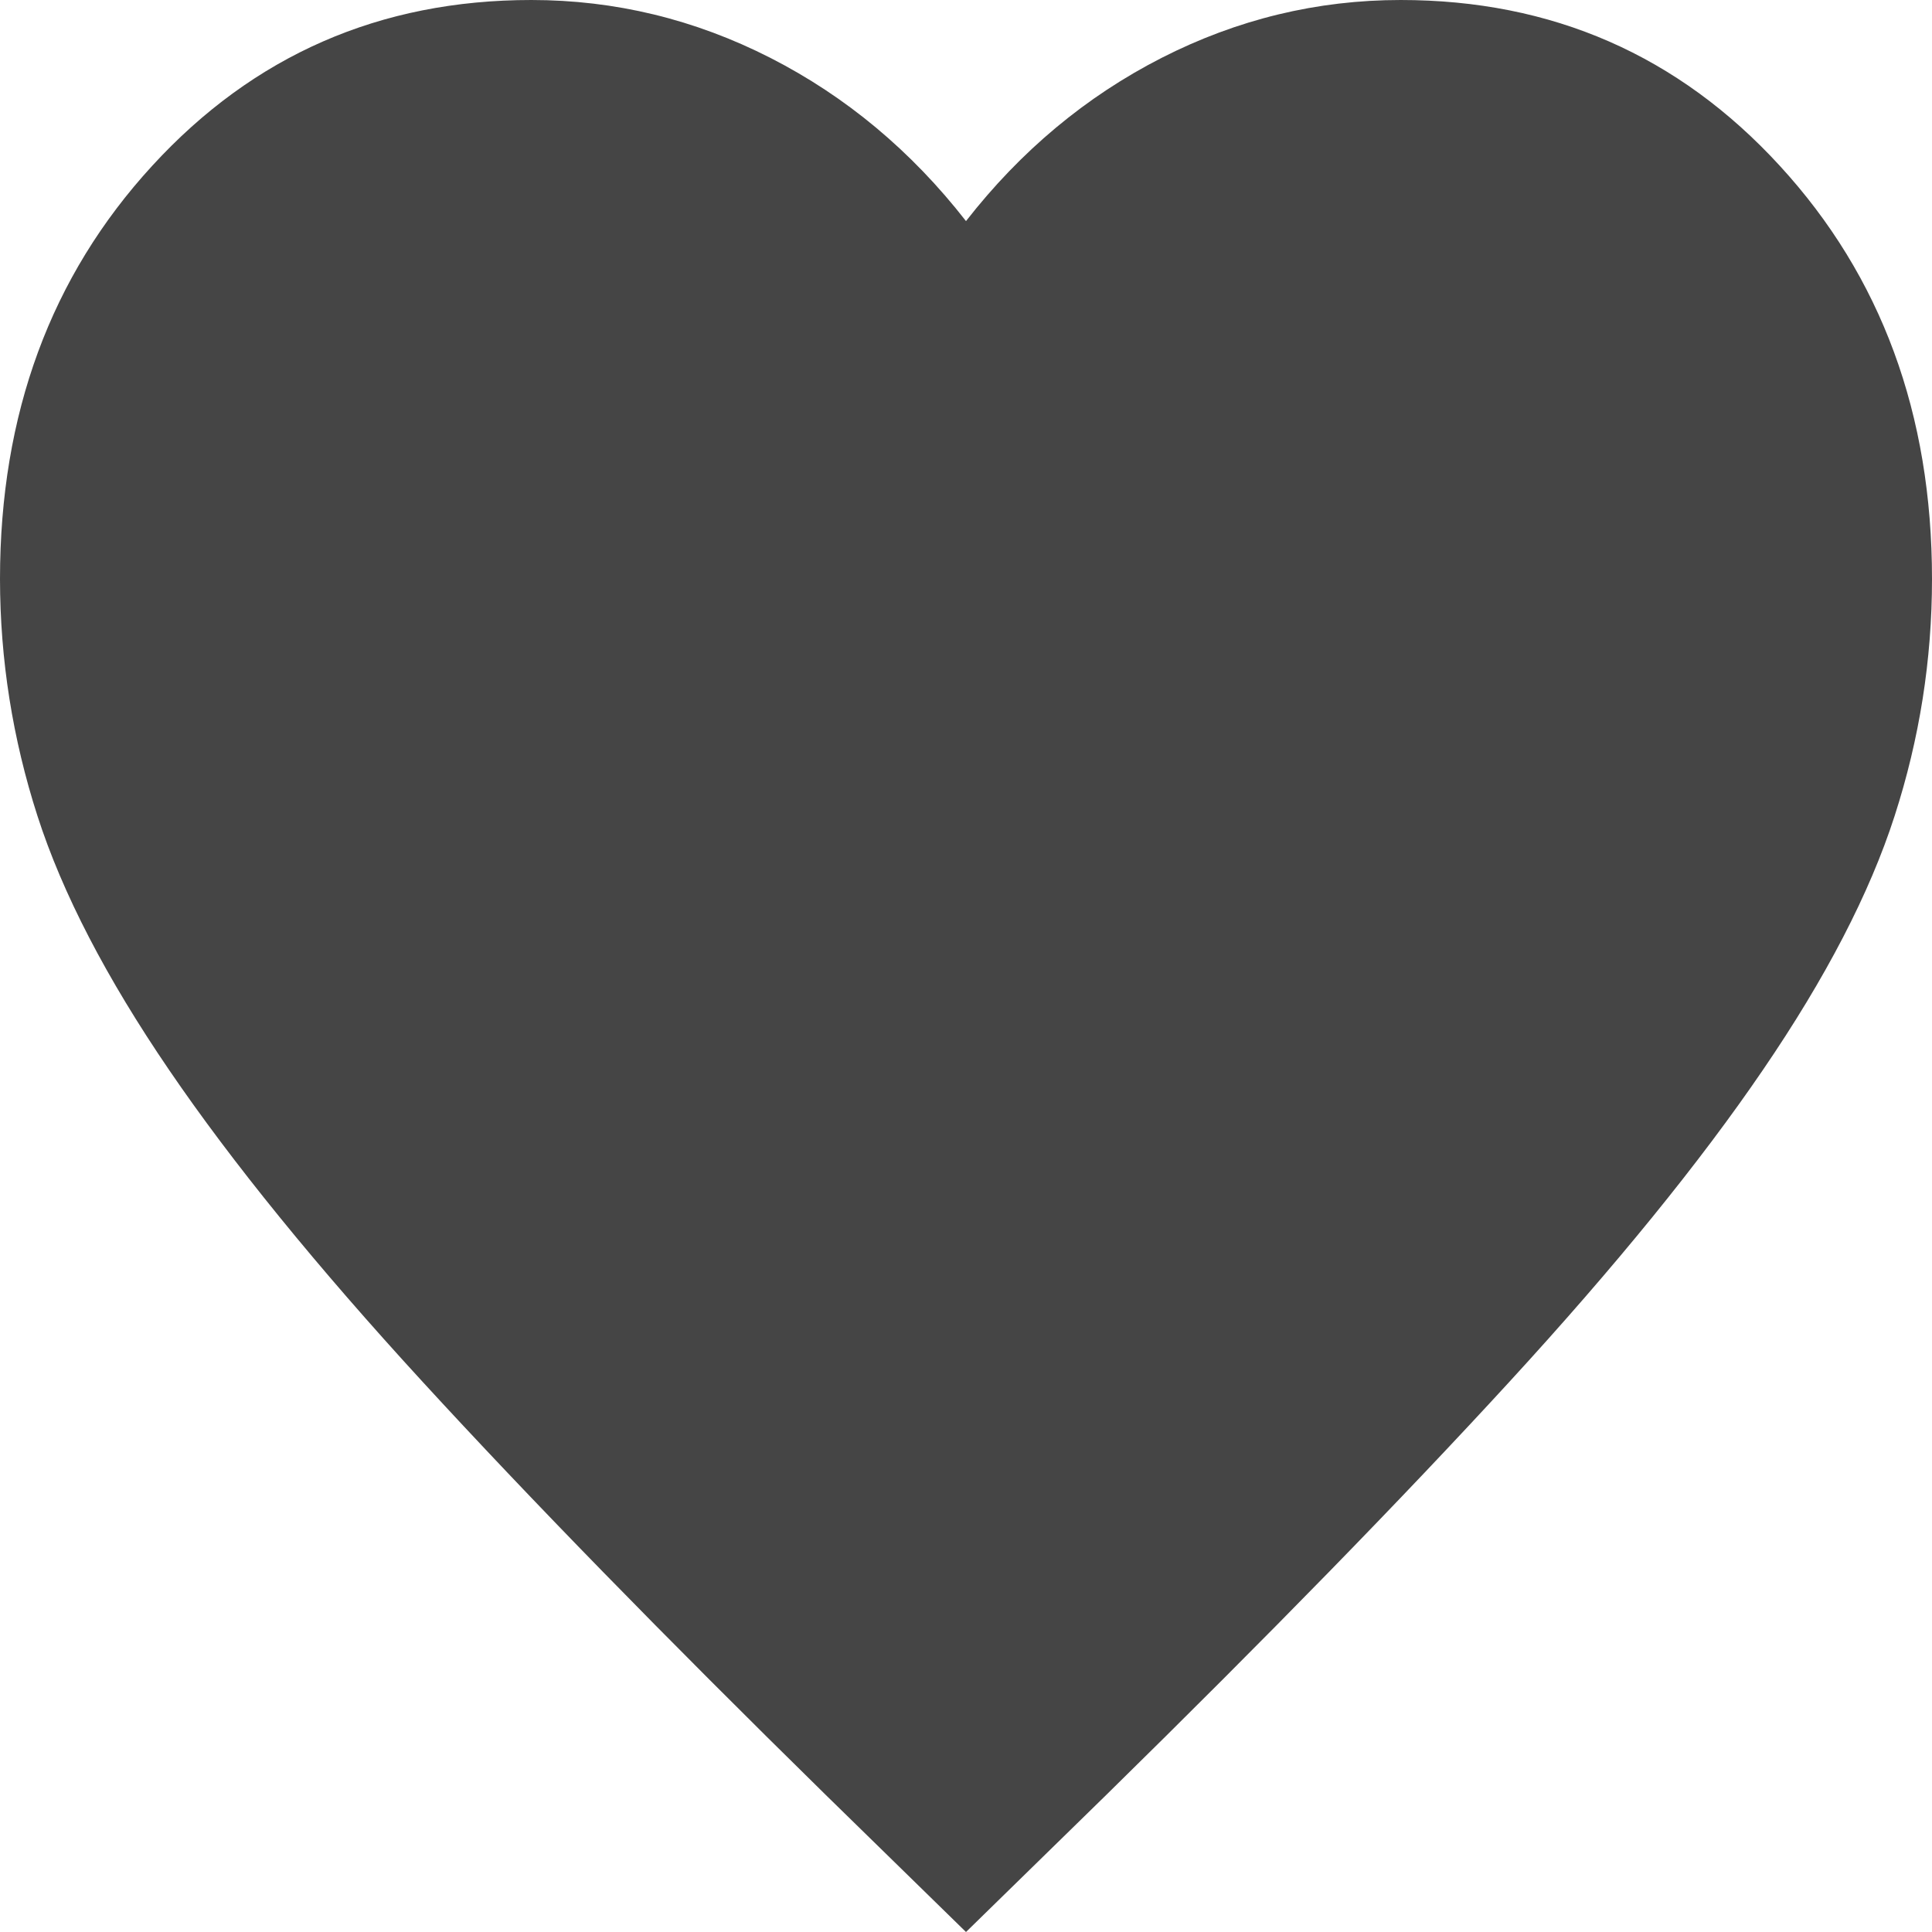
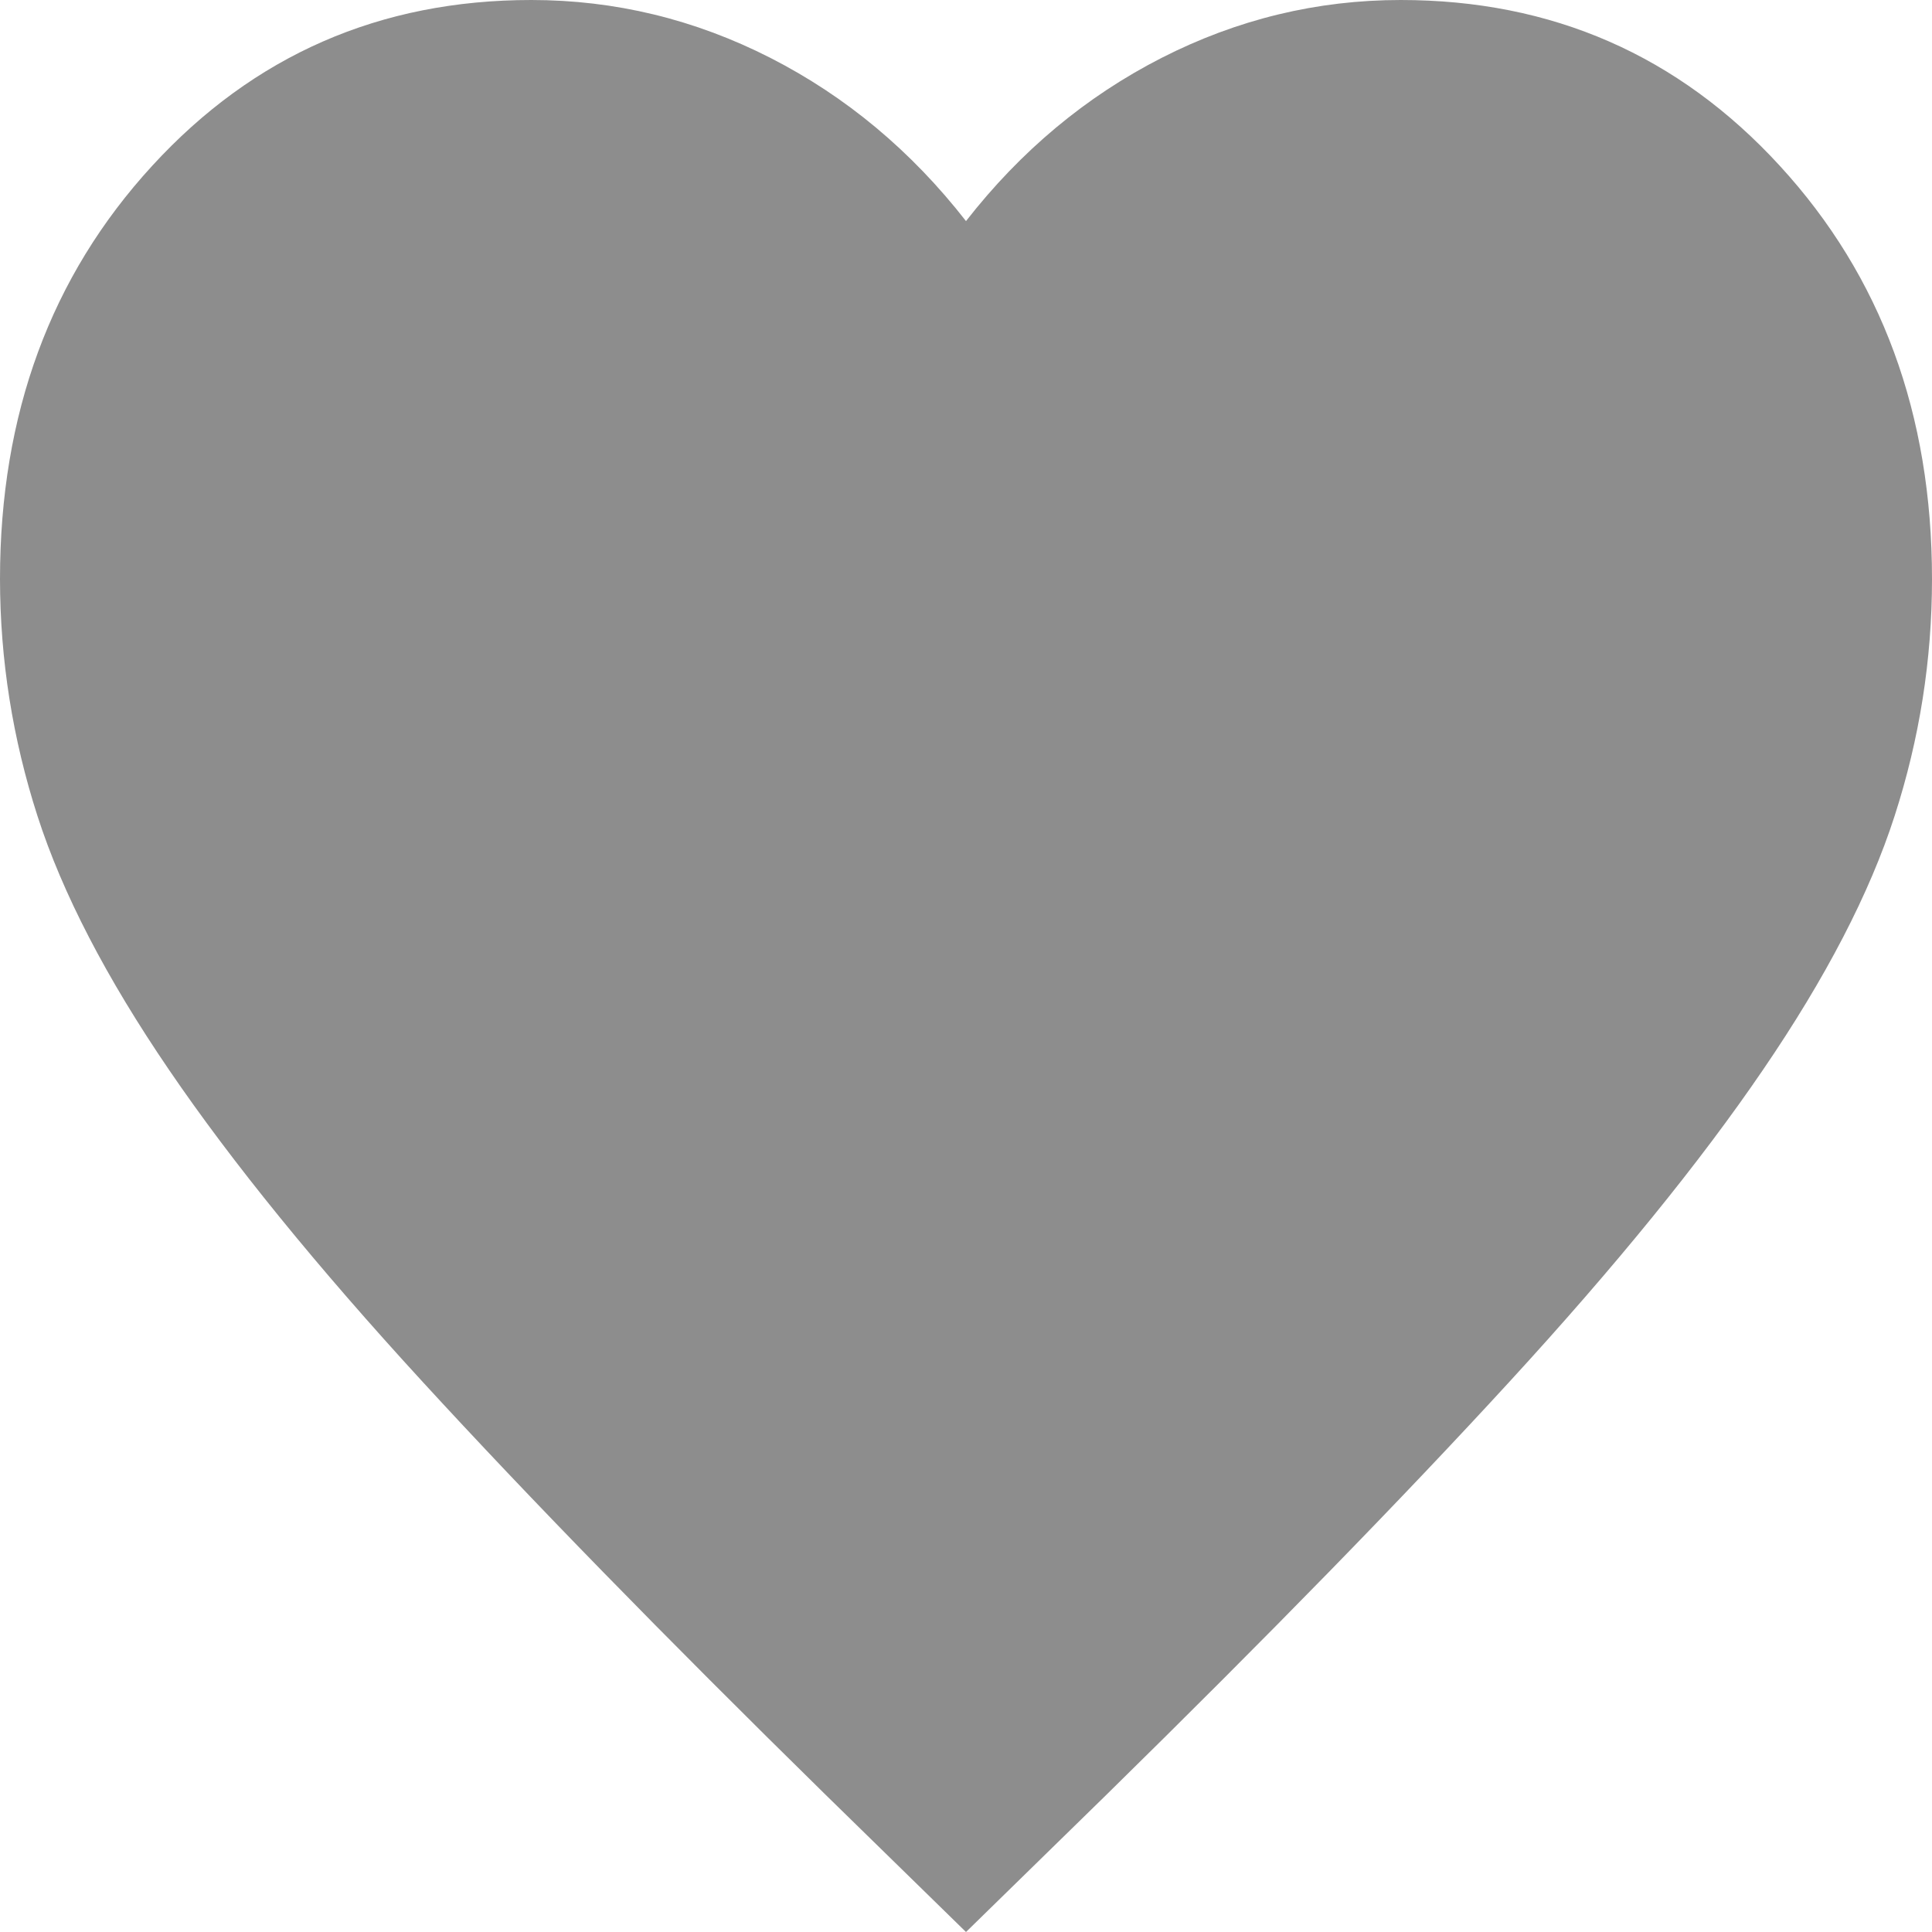
<svg xmlns="http://www.w3.org/2000/svg" width="25" height="25" viewBox="0 0 25 25" fill="none">
-   <path d="M12.5 25L10.688 23.229C8.583 21.163 6.844 19.38 5.469 17.881C4.094 16.383 3 15.037 2.188 13.845C1.375 12.653 0.807 11.558 0.485 10.559C0.163 9.559 0.001 8.538 0 7.493C0 5.359 0.656 3.576 1.969 2.146C3.281 0.715 4.917 0 6.875 0C7.958 0 8.99 0.25 9.969 0.749C10.948 1.249 11.792 1.953 12.5 2.861C13.208 1.953 14.052 1.249 15.031 0.749C16.01 0.25 17.042 0 18.125 0C20.083 0 21.719 0.715 23.031 2.146C24.344 3.576 25 5.359 25 7.493C25 8.538 24.839 9.559 24.516 10.559C24.194 11.558 23.626 12.653 22.812 13.845C22 15.037 20.906 16.383 19.531 17.881C18.156 19.38 16.417 21.163 14.312 23.229L12.5 25Z" fill="#454545" />
+   <path d="M12.5 25L10.688 23.229C8.583 21.163 6.844 19.38 5.469 17.881C4.094 16.383 3 15.037 2.188 13.845C1.375 12.653 0.807 11.558 0.485 10.559C0.163 9.559 0.001 8.538 0 7.493C0 5.359 0.656 3.576 1.969 2.146C3.281 0.715 4.917 0 6.875 0C7.958 0 8.99 0.25 9.969 0.749C10.948 1.249 11.792 1.953 12.5 2.861C13.208 1.953 14.052 1.249 15.031 0.749C16.01 0.25 17.042 0 18.125 0C20.083 0 21.719 0.715 23.031 2.146C24.344 3.576 25 5.359 25 7.493C25 8.538 24.839 9.559 24.516 10.559C24.194 11.558 23.626 12.653 22.812 13.845C22 15.037 20.906 16.383 19.531 17.881C18.156 19.38 16.417 21.163 14.312 23.229L12.5 25Z" fill="#8D8D8D" />
</svg>
